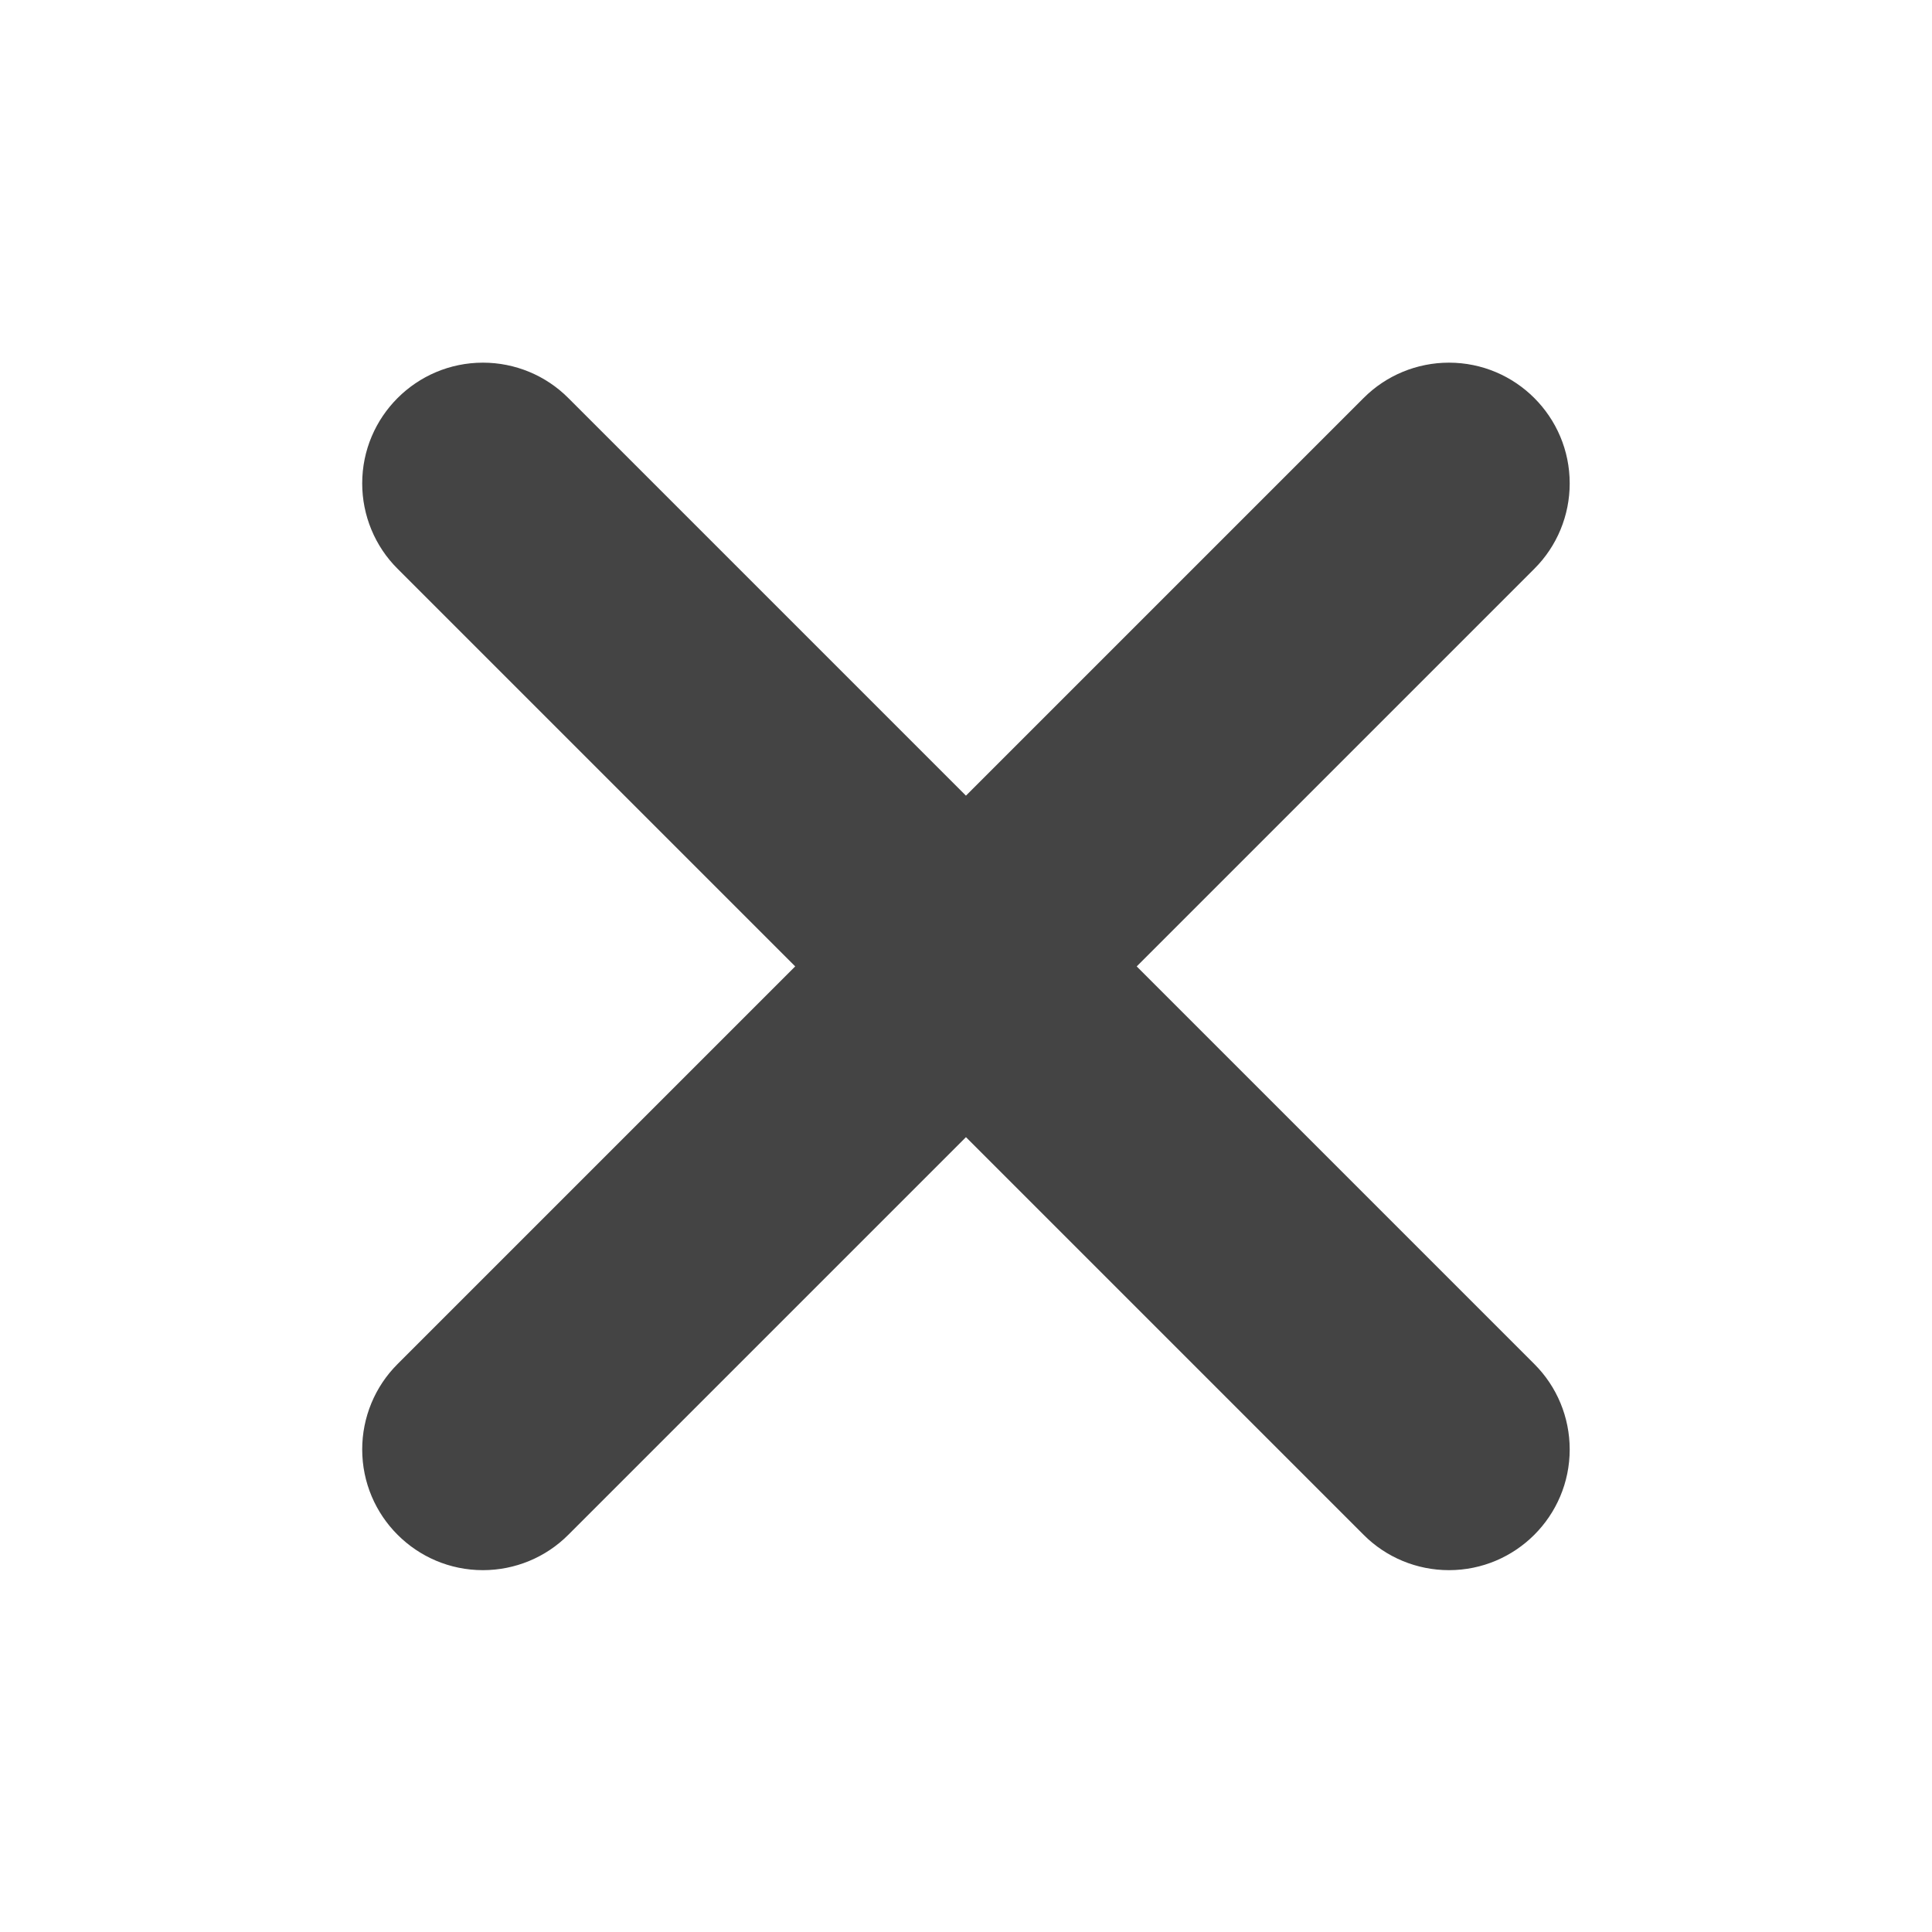
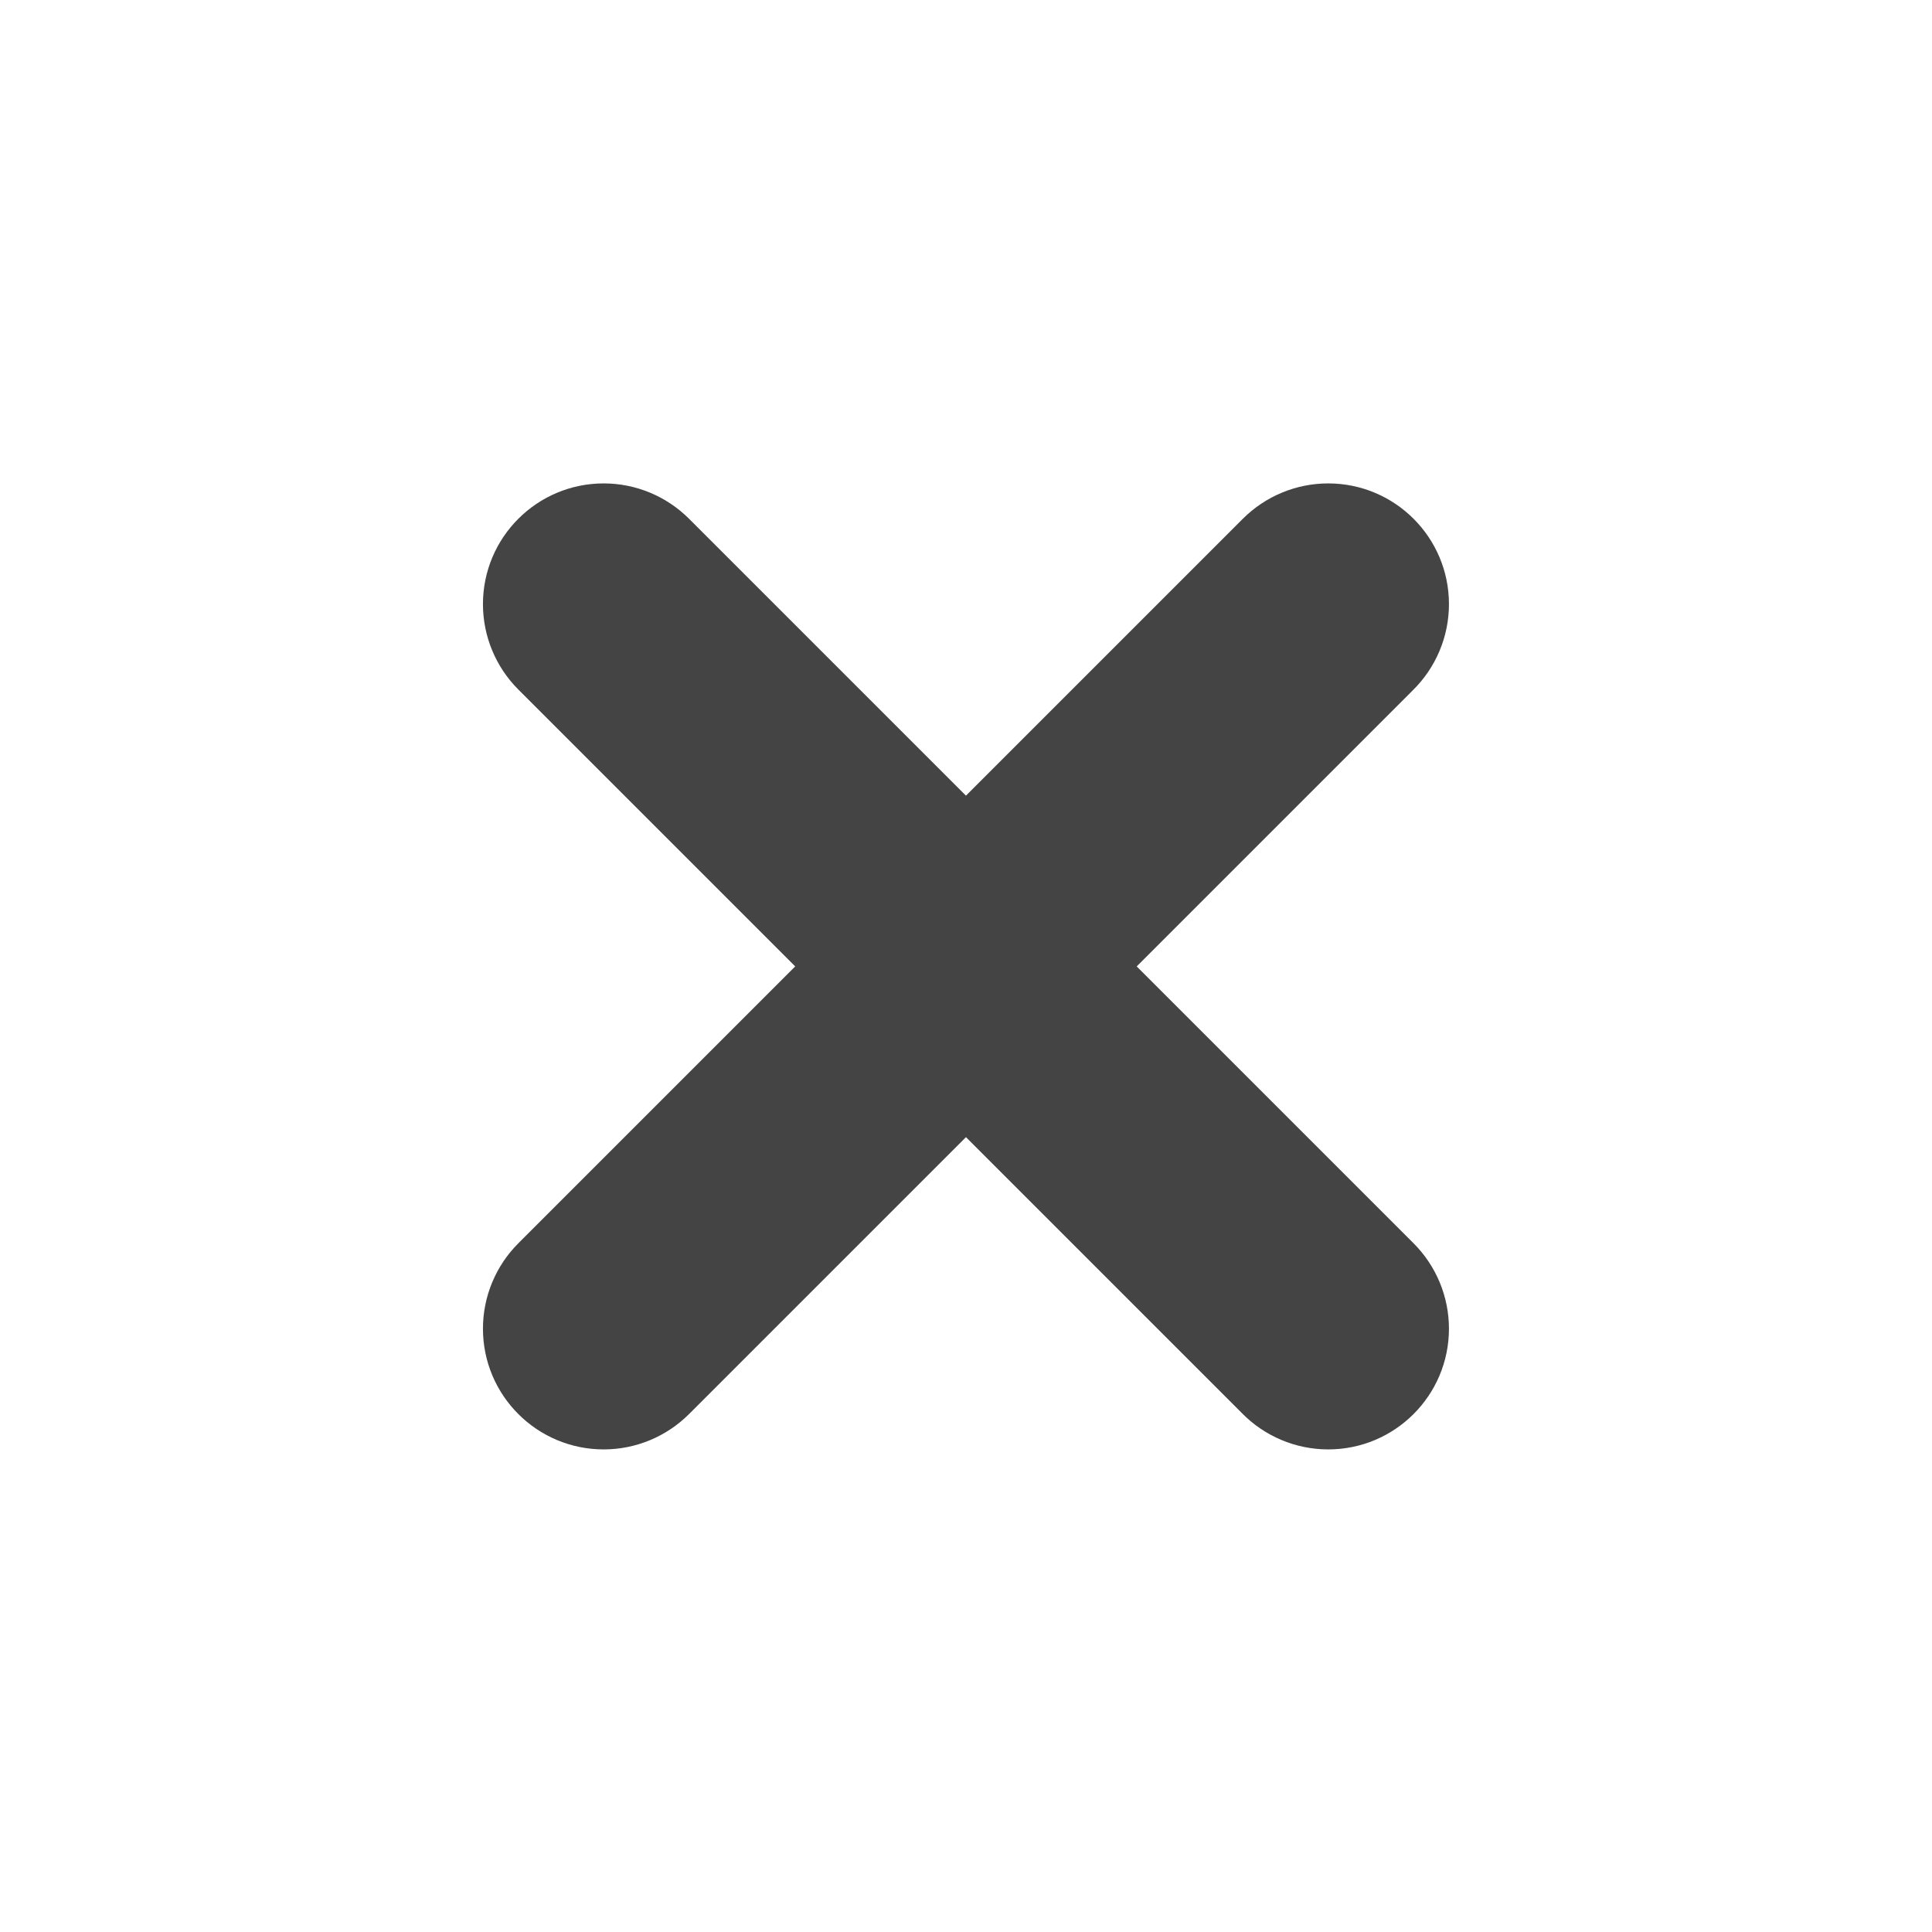
<svg xmlns="http://www.w3.org/2000/svg" xmlns:ns1="http://www.openswatchbook.org/uri/2009/osb" height="16" id="svg7384" style="enable-background:new" version="1.1" width="16">
  <defs id="defs7386">
    <linearGradient id="linearGradient5606" ns1:paint="solid">
      <stop id="stop5608" offset="0" style="stop-color:#000000;stop-opacity:1;" />
    </linearGradient>
    <filter id="filter7554" style="color-interpolation-filters:sRGB">
      <feBlend id="feBlend7556" in2="BackgroundImage" mode="darken" />
    </filter>
  </defs>
  <g id="layer9" style="display:inline" transform="translate(-265.0004,-180.9966)" />
  <g id="layer10" style="display:inline;filter:url(#filter7554)" transform="translate(-265.0004,-180.9966)" />
  <g id="layer1" style="display:inline" transform="translate(-24.0002,-797.9966)" />
  <g id="layer14" style="display:inline" transform="translate(-265.0004,-180.9966)" />
  <g id="layer15" style="display:inline" transform="translate(-265.0004,-180.9966)" />
  <g id="g71291" style="display:inline" transform="translate(-265.0004,-180.9966)" />
  <g id="layer2" style="display:inline" transform="translate(-24.0002,-647.9966)" />
  <g id="g6058" style="display:inline" transform="translate(-24.0002,-647.9966)" />
  <g id="layer12" style="display:inline" transform="translate(-265.0004,-180.9966)">
-     <path d="m 269,184 c -0.552,0 -1,0.448 -1,1 4e-5,0.265 0.105,0.52 0.293,0.707 l 3.293,3.293 -3.283,3.283 -0.01,0.01 c -0.188,0.187 -0.293,0.442 -0.293,0.707 0,0.552 0.448,1 1,1 0.265,-4e-5 0.52,-0.105 0.707,-0.293 L 273,190.414 l 3.283,3.283 0.01,0.01 c 0.187,0.188 0.442,0.293 0.707,0.293 0.552,0 1,-0.448 1,-1 -4e-5,-0.265 -0.105,-0.52 -0.293,-0.707 L 274.414,189 l 3.283,-3.283 0.01,-0.01 c 0.188,-0.187 0.293,-0.442 0.293,-0.707 0,-0.552 -0.448,-1 -1,-1 -0.265,4e-5 -0.52,0.105 -0.707,0.293 l -3.293,3.293 -3.283,-3.283 -0.01,-0.01 c -0.187,-0.188 -0.442,-0.293 -0.707,-0.293 z" id="path4165" style="color:#000000;font-style:normal;font-variant:normal;font-weight:normal;font-stretch:normal;font-size:medium;line-height:normal;font-family:sans-serif;text-indent:0;text-align:start;text-decoration:none;text-decoration-line:none;text-decoration-style:solid;text-decoration-color:#000000;letter-spacing:normal;word-spacing:normal;text-transform:none;direction:ltr;block-progression:tb;writing-mode:lr-tb;baseline-shift:baseline;text-anchor:start;white-space:normal;clip-rule:nonzero;display:inline;overflow:visible;visibility:visible;opacity:1;isolation:auto;mix-blend-mode:normal;color-interpolation:sRGB;color-interpolation-filters:linearRGB;solid-color:#000000;solid-opacity:1;fill:#444444;fill-opacity:1;fill-rule:evenodd;stroke:none;stroke-width:1.455;stroke-linecap:butt;stroke-linejoin:miter;stroke-miterlimit:4;stroke-dasharray:none;stroke-dashoffset:0;stroke-opacity:1;color-rendering:auto;image-rendering:auto;shape-rendering:auto;text-rendering:auto;enable-background:accumulate" />
+     <path d="m 270,185 a 1,1 0 0 0 -1,1 1,1 0 0 0 0.293,0.707 l 2.293,2.293 -2.293,2.293 A 1,1 0 0 0 269,192 a 1,1 0 0 0 1,1 1,1 0 0 0 0.707,-0.293 l 2.293,-2.293 2.283,2.283 a 1,1 0 0 0 0.717,0.303 1,1 0 0 0 1,-1 1,1 0 0 0 -0.293,-0.707 L 274.414,189 l 2.283,-2.283 A 1,1 0 0 0 277,186 a 1,1 0 0 0 -1,-1 1,1 0 0 0 -0.707,0.293 l -2.293,2.293 -2.283,-2.283 a 1,1 0 0 0 -0.01,-0.01 A 1,1 0 0 0 270,185 Z" id="path4743" style="display:inline;opacity:1;fill:#444444;fill-opacity:1;stroke:none;stroke-width:2;stroke-linecap:square;stroke-linejoin:round;stroke-miterlimit:4;stroke-dasharray:none;stroke-opacity:1;enable-background:new" />
  </g>
</svg>
